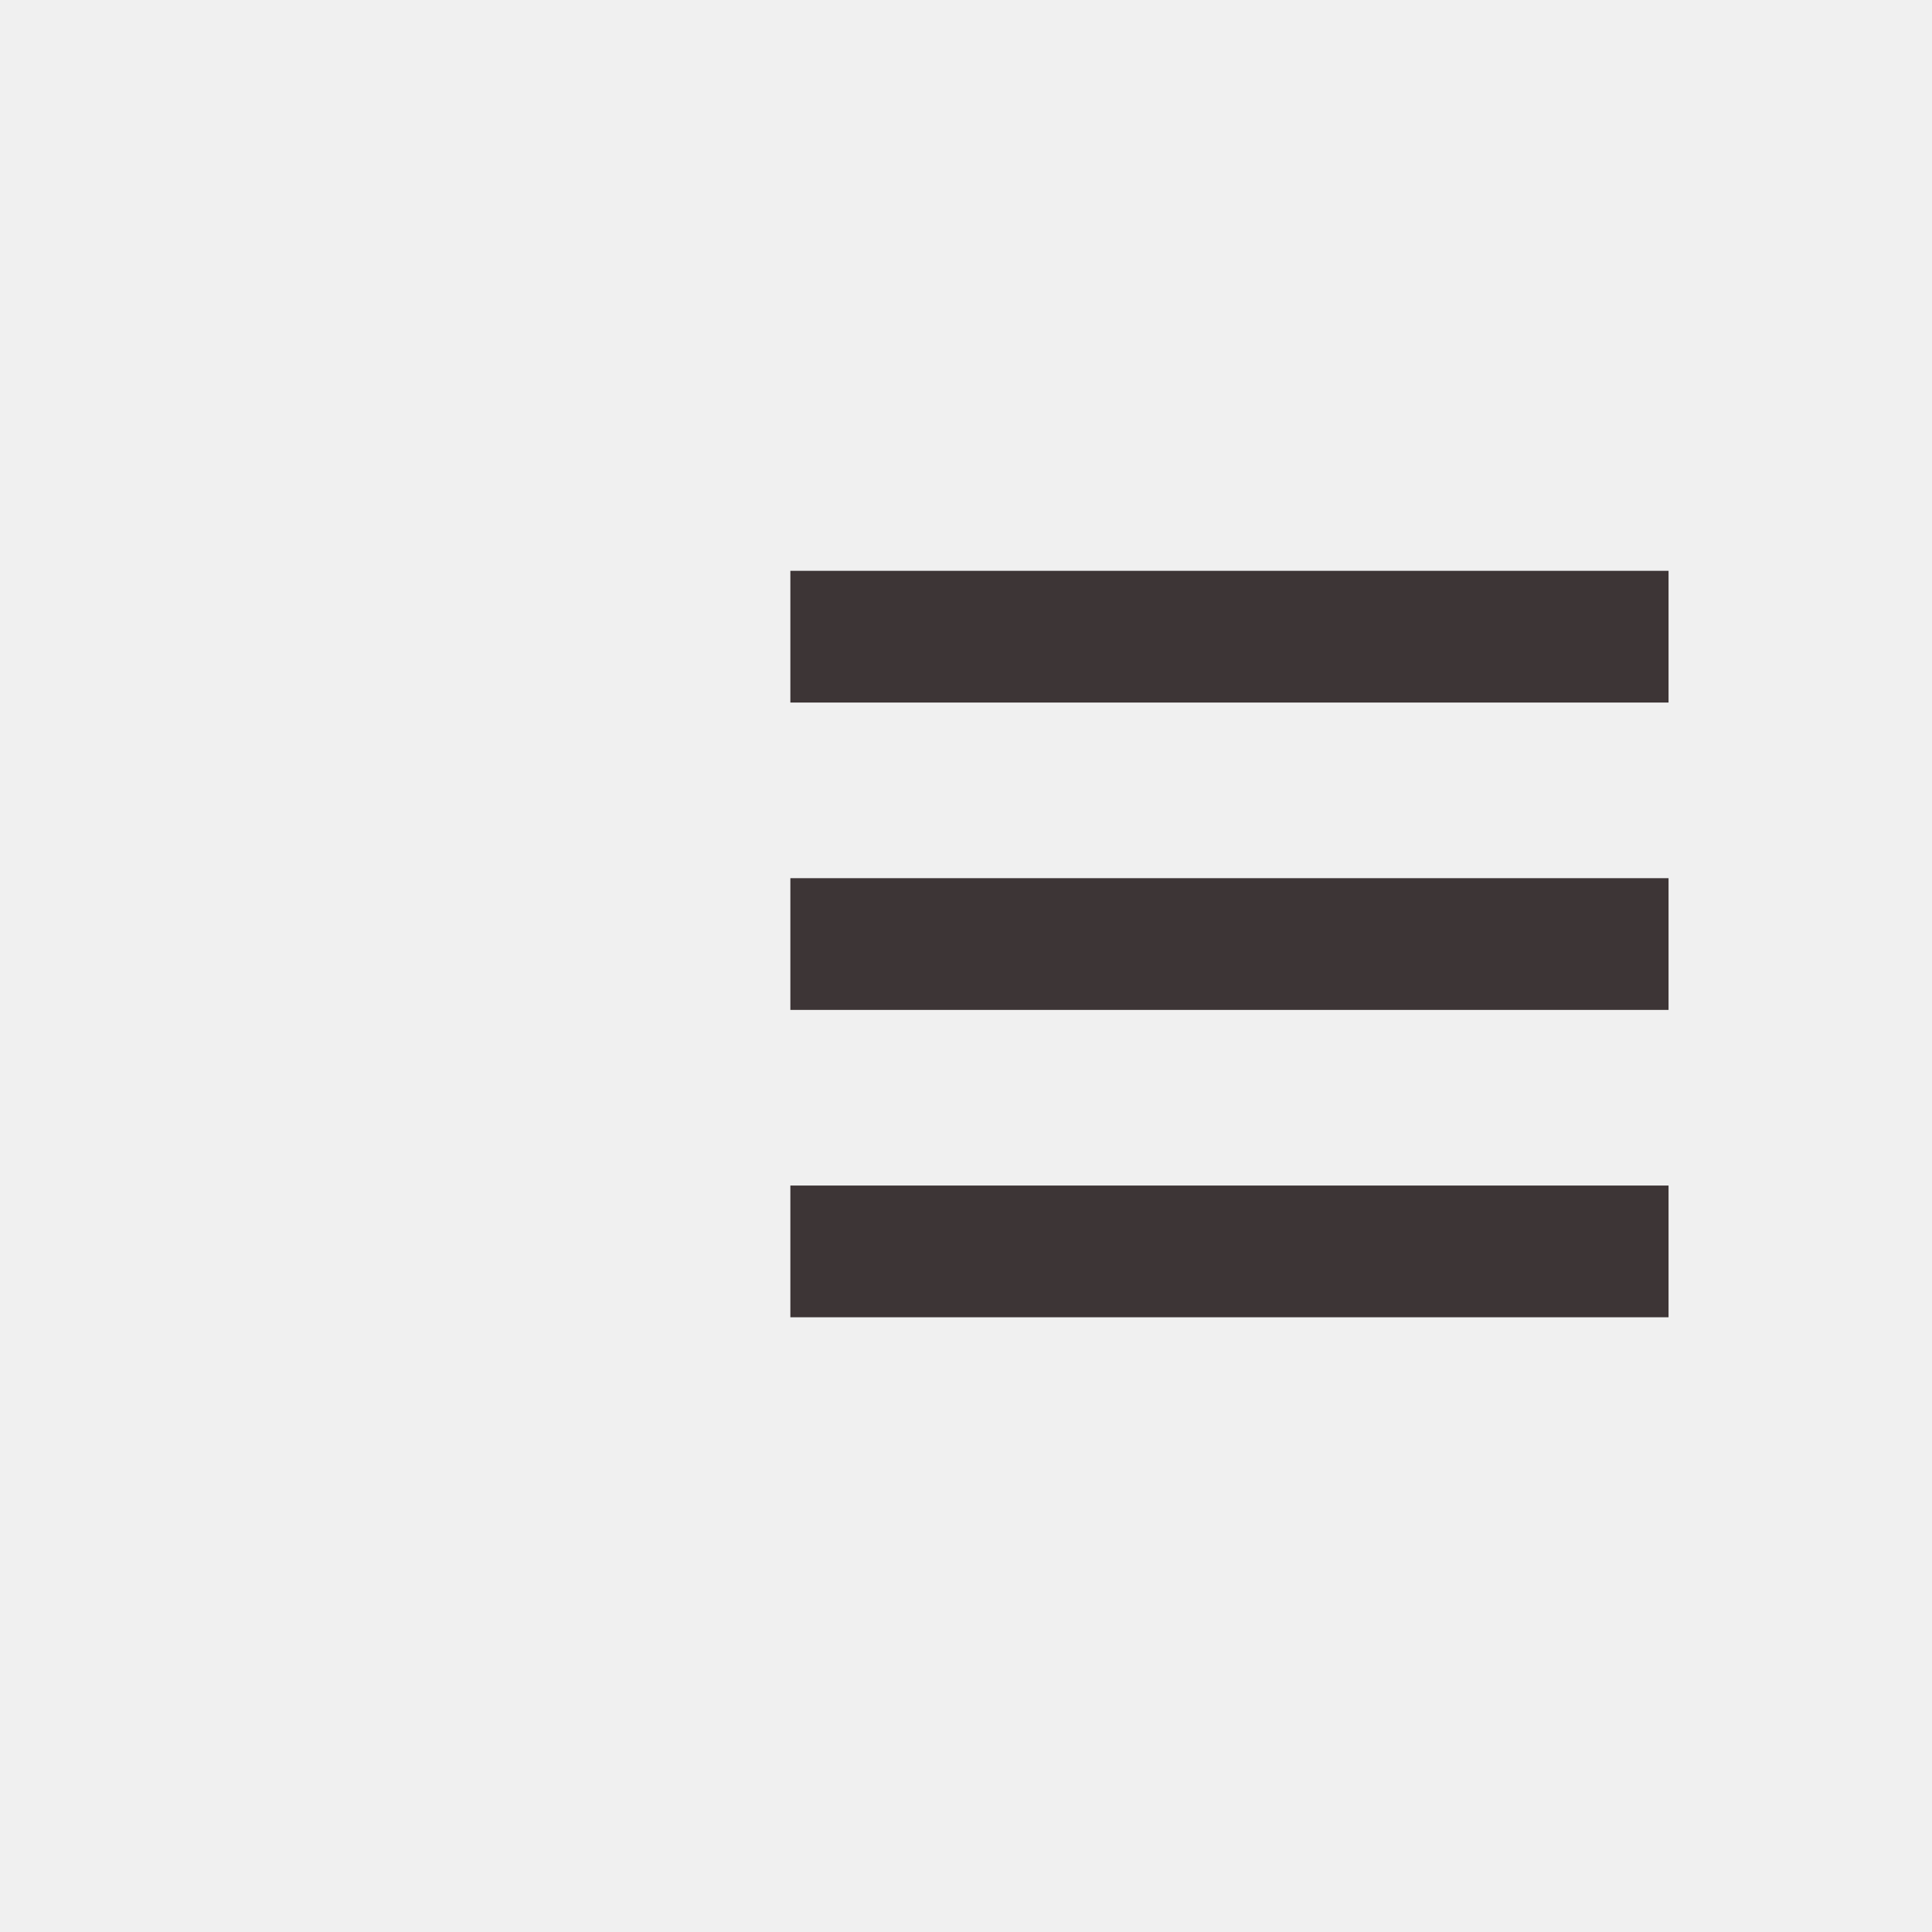
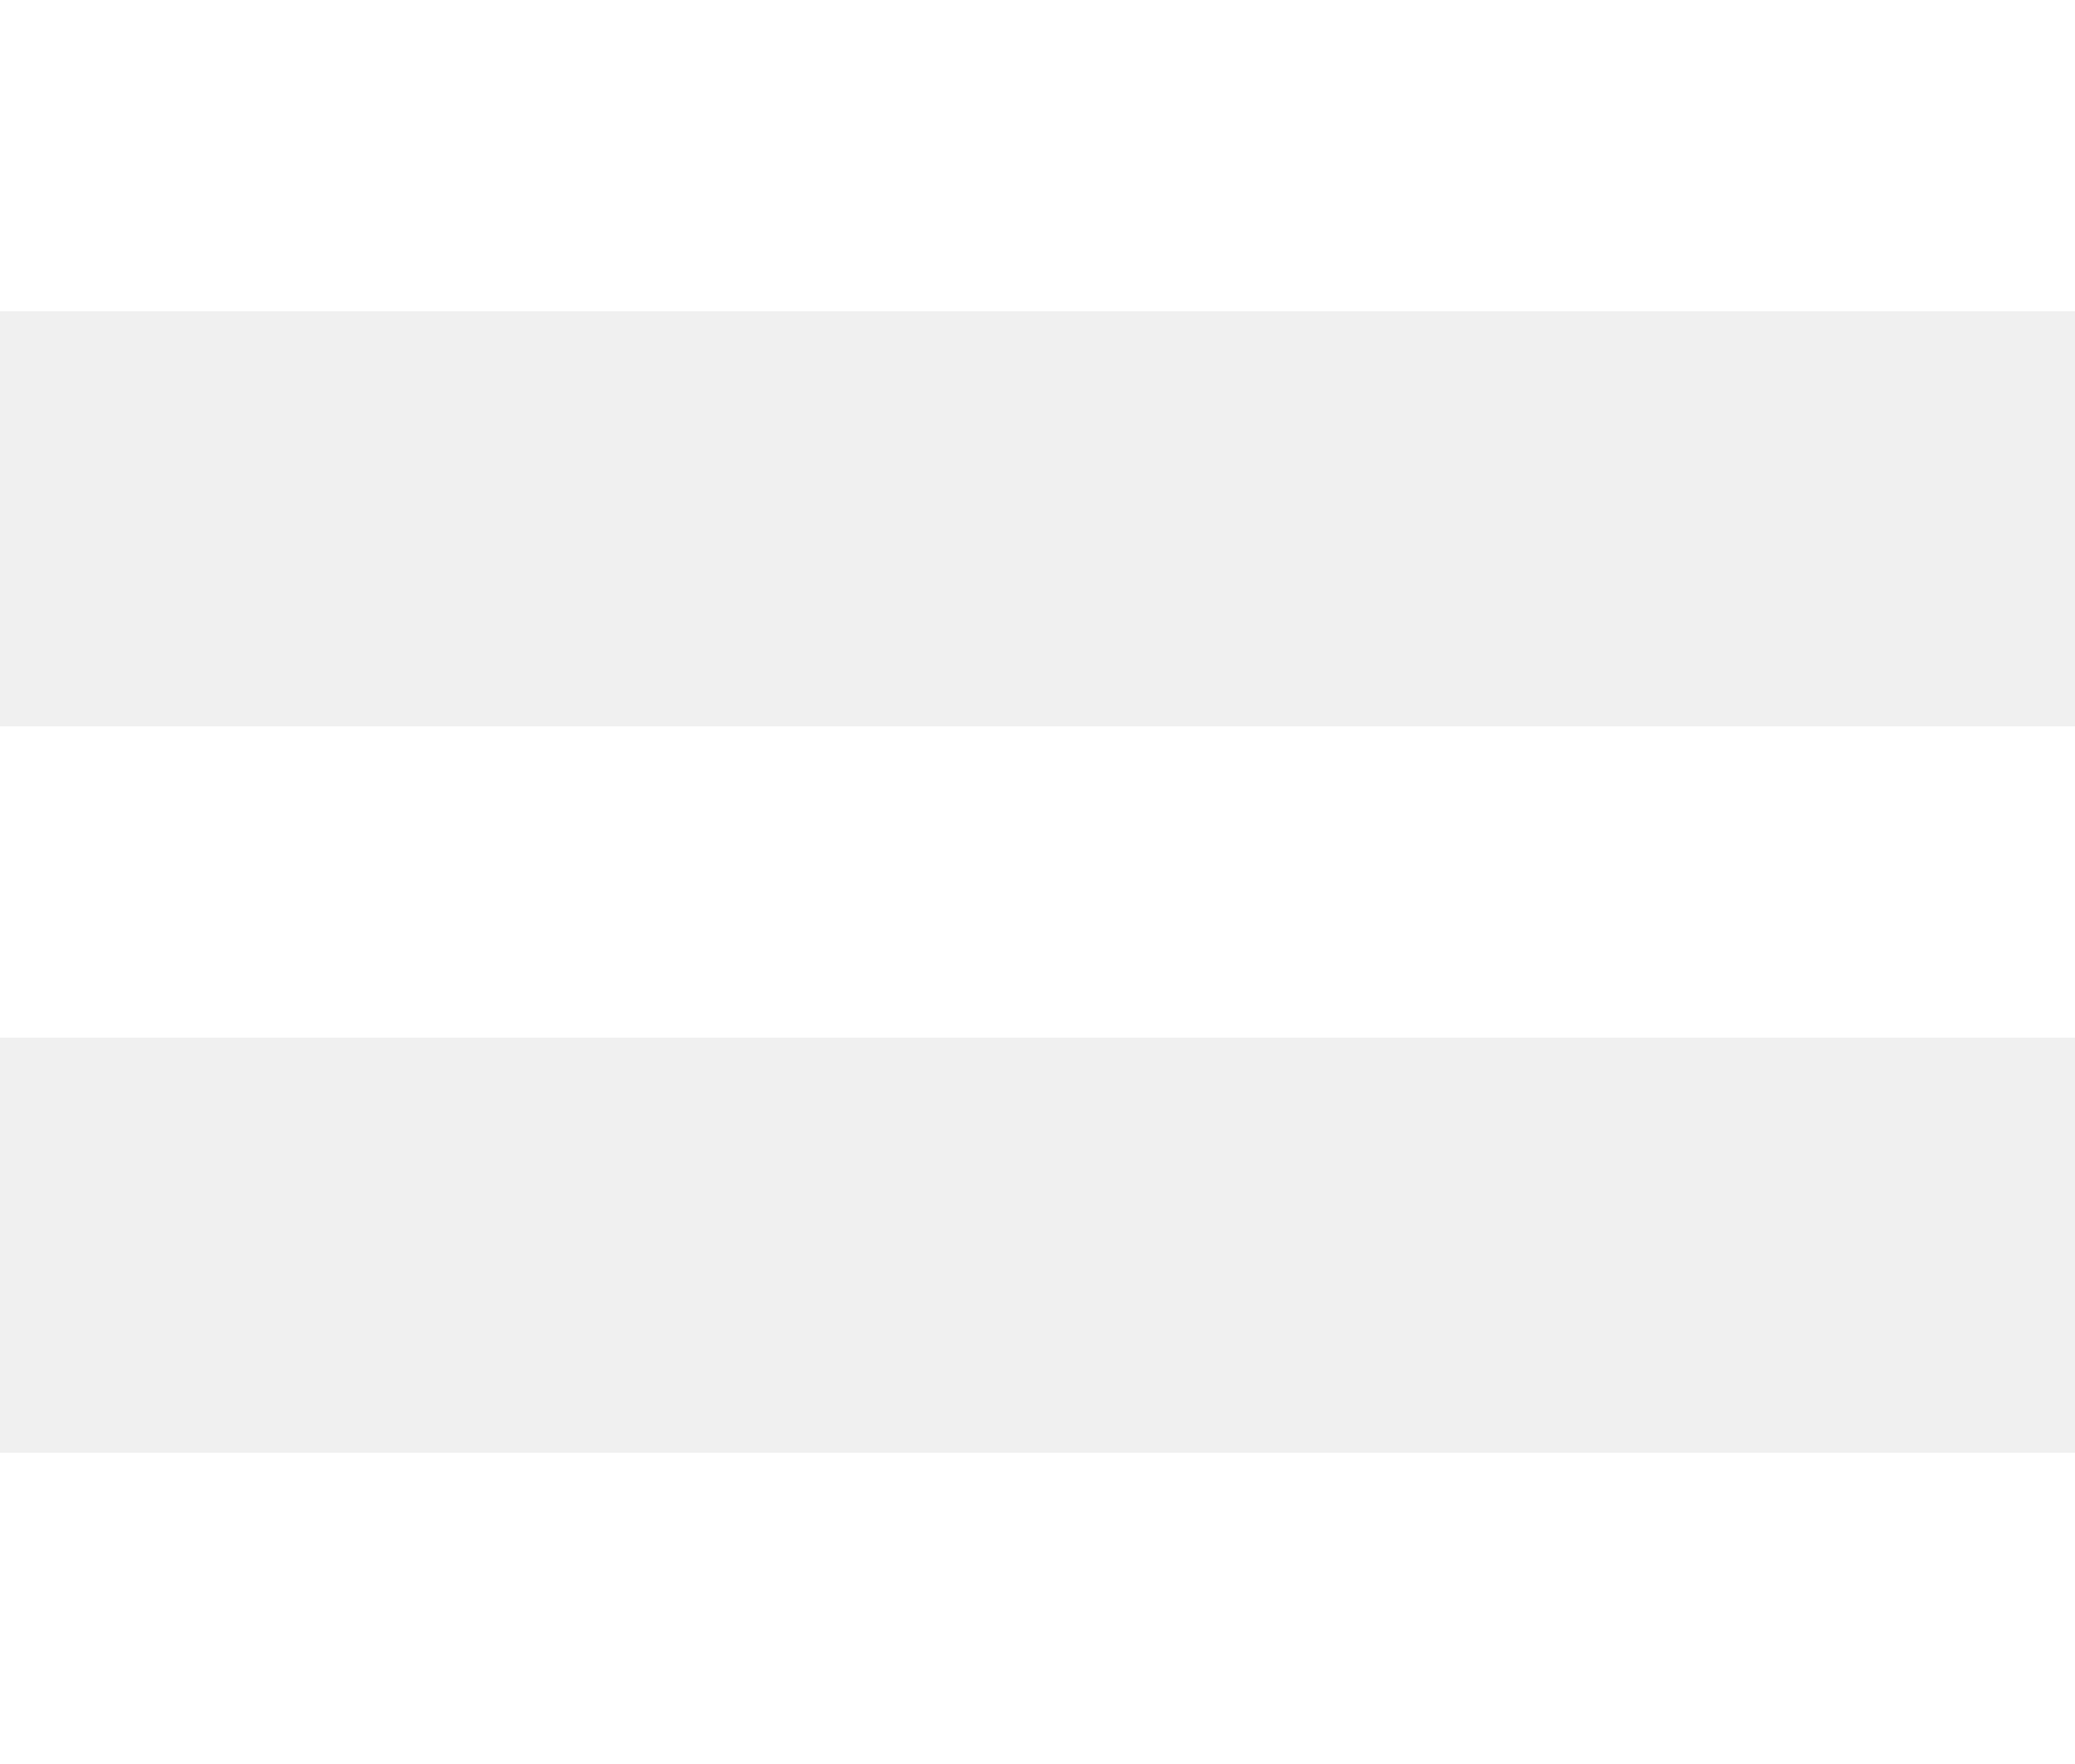
- <svg xmlns="http://www.w3.org/2000/svg" version="1.1" id="Layer_1" x="0px" y="0px" width="44px" height="44px" viewBox="0 0 44 44" enable-background="new 0 0 44 44" xml:space="preserve">
-   <g>
-     <rect x="18" y="13" fill="#3D3536" width="20" height="3" />
-     <rect x="18" y="20" fill="#3D3536" width="20" height="3" />
-     <rect x="18" y="27" fill="#3D3536" width="20" height="3" />
+ <svg xmlns="http://www.w3.org/2000/svg" width="20px" height="17px" viewBox="0 0 20 17" version="1.1">
+   <defs />
+   <g id="Page-1" stroke="none" stroke-width="1" fill="none" fill-rule="evenodd">
+     <g id="cd-icon-menu" fill="#FFFFFF">
+       <g id="Group">
+         <rect id="Rectangle-path" x="0" y="0" width="20" height="3" />
+         <rect id="Rectangle-path" x="0" y="7" width="20" height="3" />
+         <rect id="Rectangle-path" x="0" y="14" width="20" height="3" />
+       </g>
+     </g>
  </g>
</svg>
